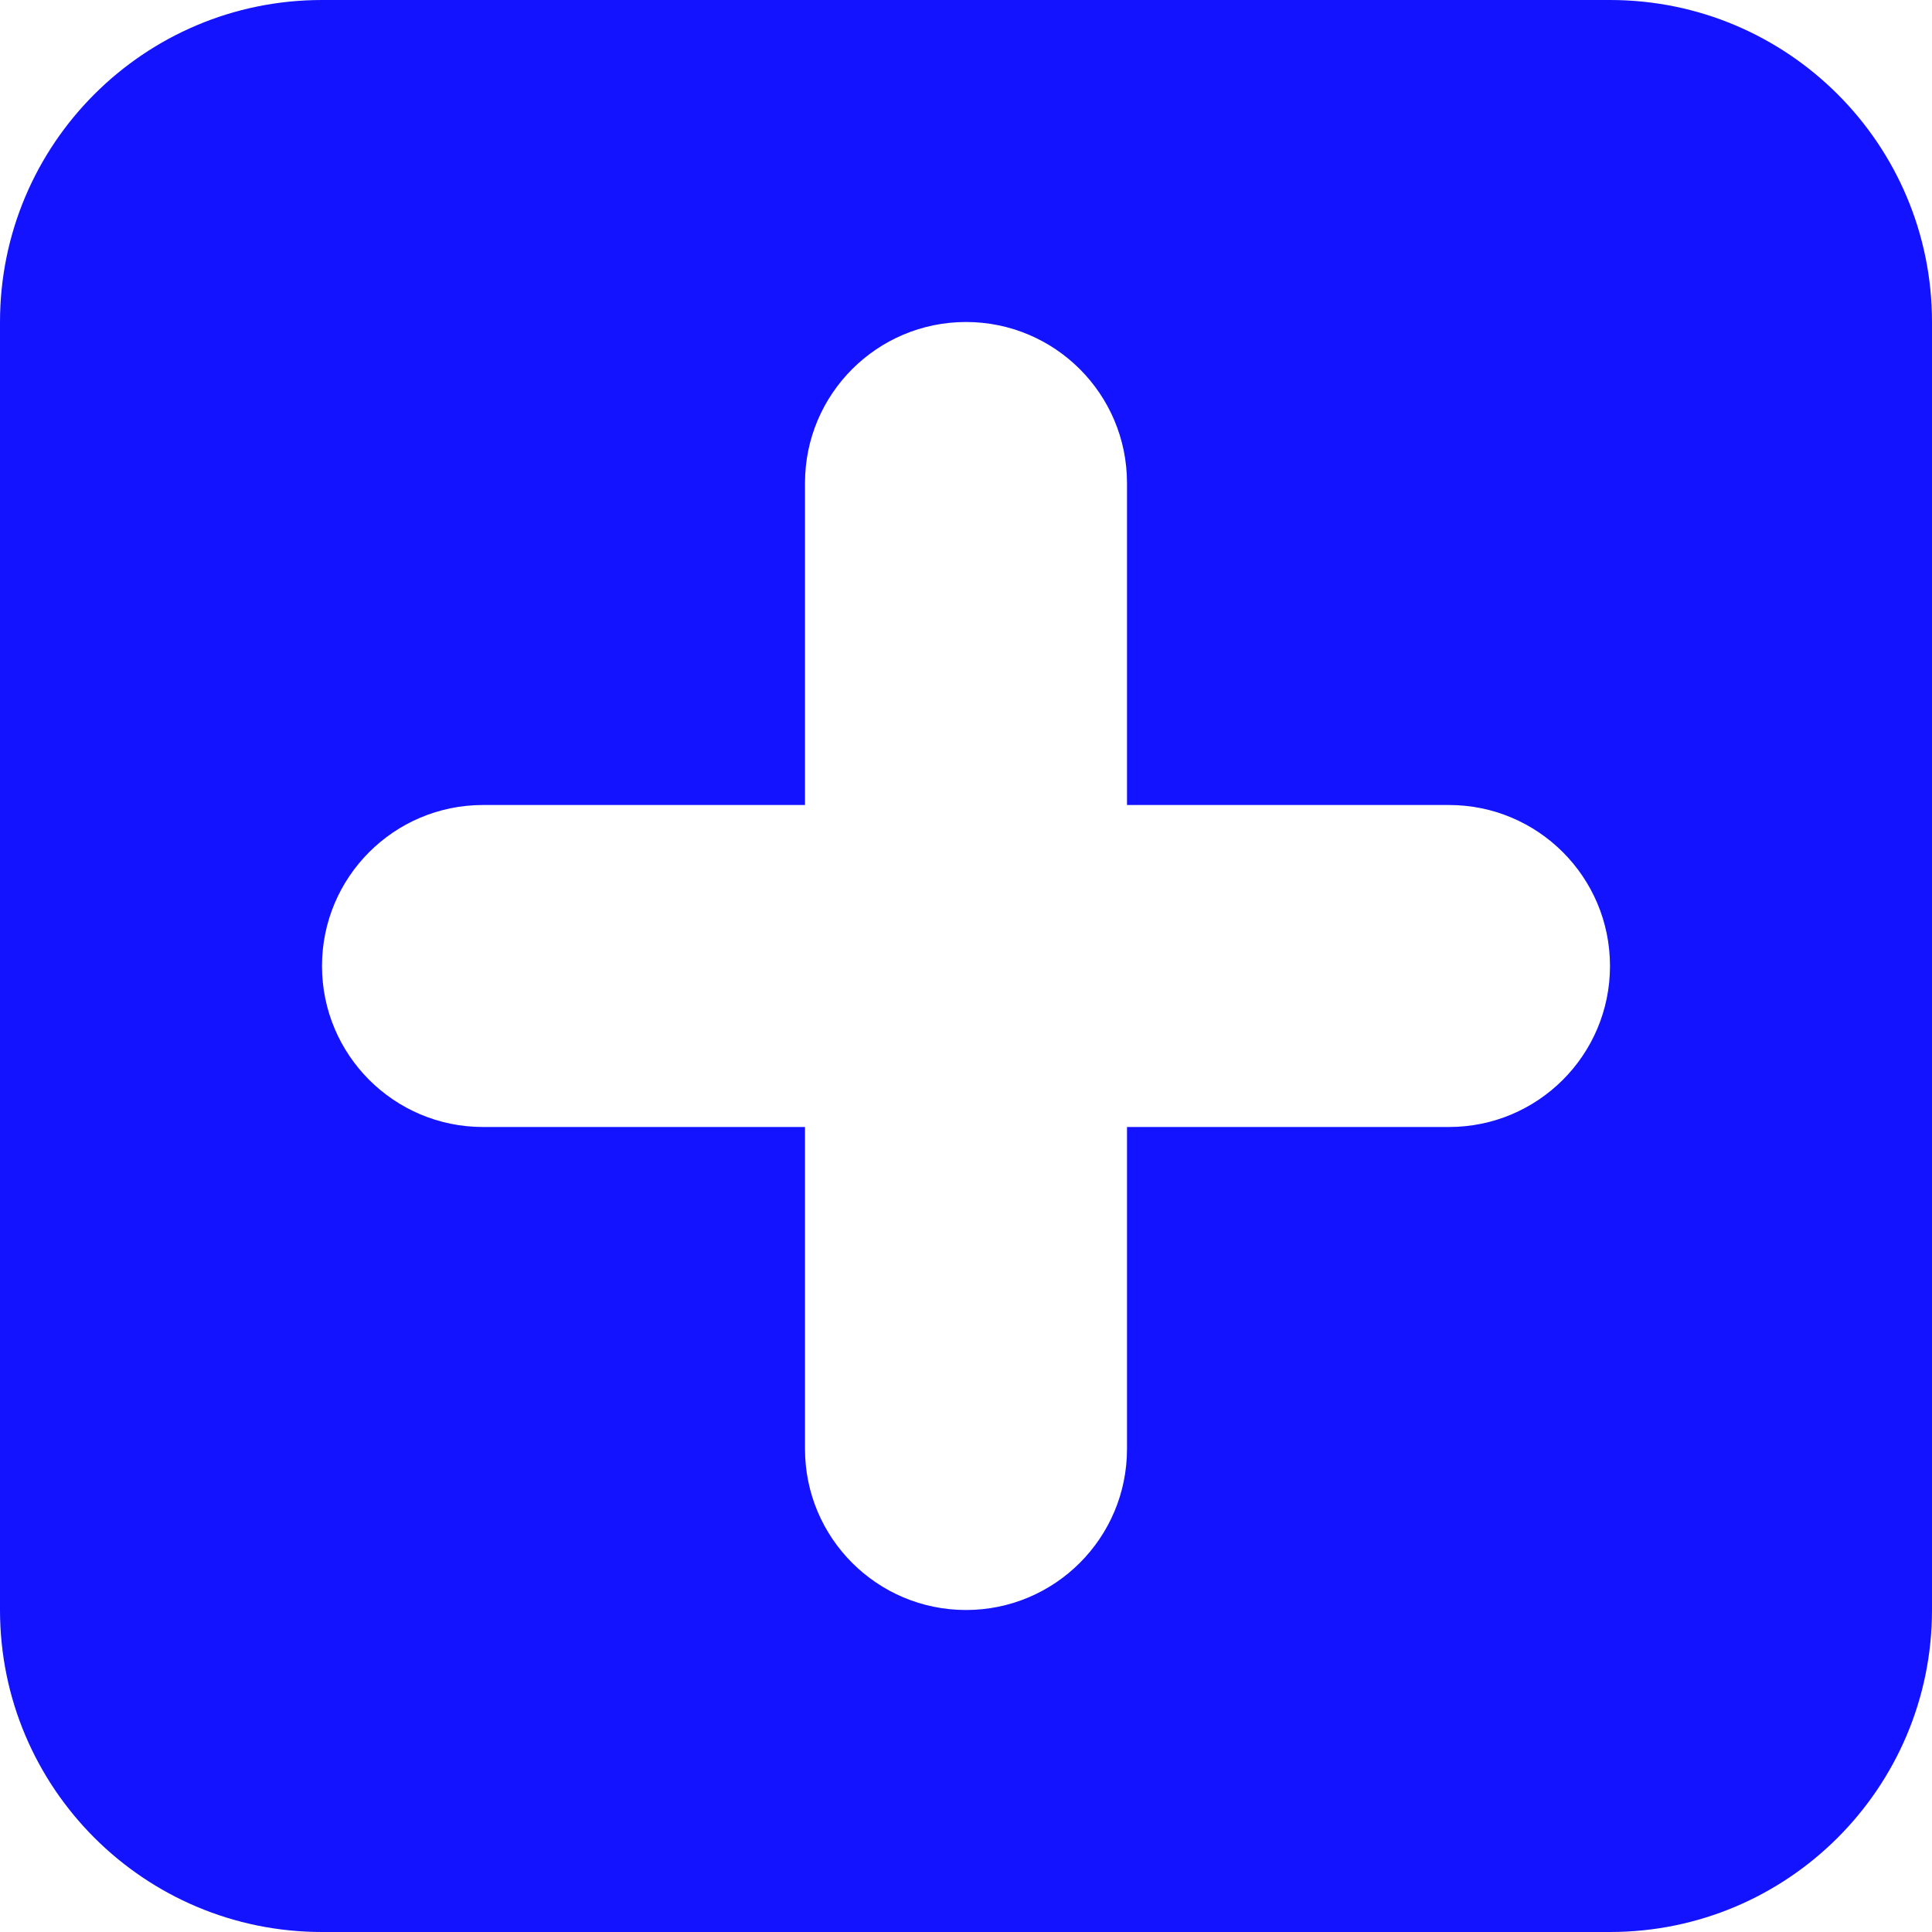
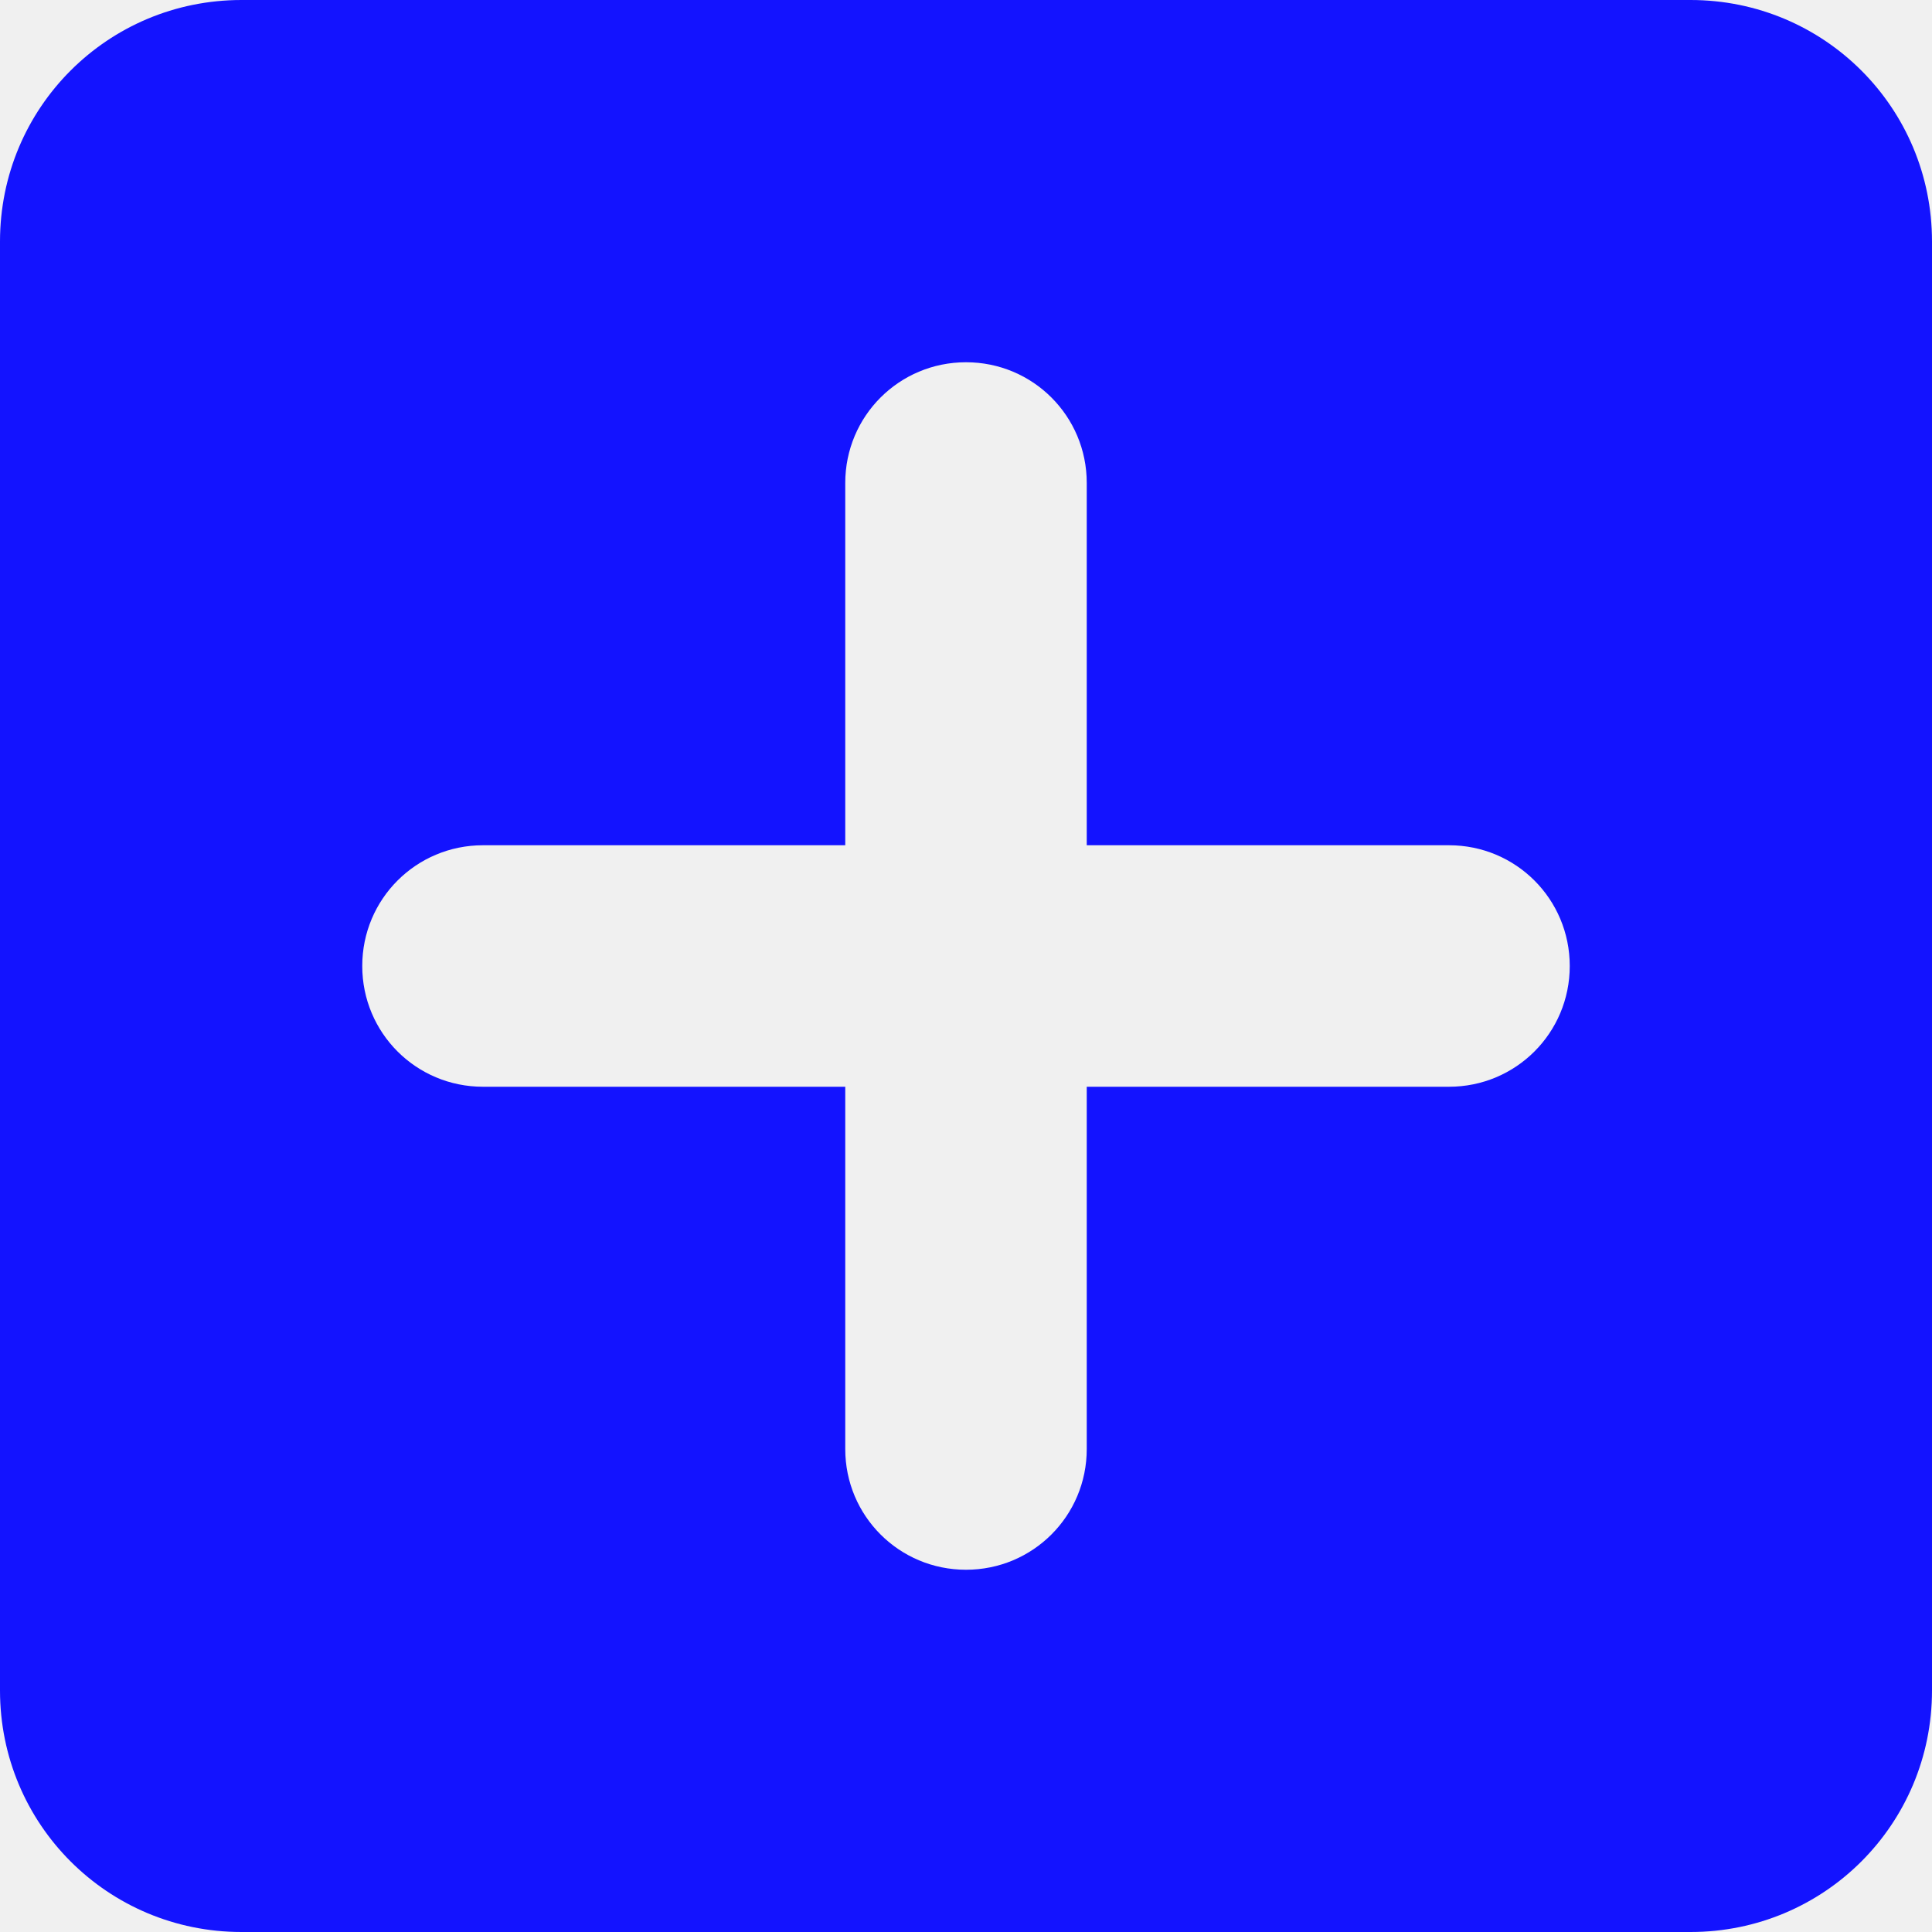
- <svg xmlns="http://www.w3.org/2000/svg" id="svg3864" version="1.1" width="12" height="12">
+ <svg xmlns="http://www.w3.org/2000/svg" id="svg3864" version="1.1" width="16" height="16">
  <defs id="defs3868" />
-   <rect style="color:#000000;fill:#ffffff;fill-opacity:1;fill-rule:nonzero;stroke:none;stroke-width:1;marker:none;visibility:visible;display:inline;overflow:visible;enable-background:accumulate" id="rect3949" width="12" height="12" x="0" y="0" rx="0" ry="0" />
-   <rect style="color:#000000;fill:#1313ff;fill-opacity:1;fill-rule:nonzero;stroke:none;stroke-width:1;marker:none;visibility:visible;display:inline;overflow:visible;enable-background:accumulate" id="rect3924" width="12" height="12" x="0" y="0" rx="2" ry="2" />
-   <rect style="color:#000000;fill:#ffffff;fill-opacity:1;fill-rule:nonzero;stroke:none;stroke-width:1;marker:none;visibility:visible;display:inline;overflow:visible;enable-background:accumulate" id="rect3926" width="2" height="8" x="5" y="2" rx="1" ry="1" />
-   <rect ry="1" rx="1" y="-10" x="5" height="8" width="2" id="rect3928" style="color:#000000;fill:#ffffff;fill-opacity:1;fill-rule:nonzero;stroke:none;stroke-width:1;marker:none;visibility:visible;display:inline;overflow:visible;enable-background:accumulate" transform="matrix(0,1,-1,0,0,0)" />
+   <path style="color:#000000;fill:#1313ff;fill-opacity:1;fill-rule:nonzero;stroke:none;stroke-width:1;marker:none;visibility:visible;display:inline;overflow:visible;enable-background:accumulate" d="M 2,0 C 0.892,0 0,0.892 0,2 l 0,12 c 0,1.108 0.892,2 2,2 l 12,0 c 1.108,0 2,-0.892 2,-2 L 16,2 C 16,0.892 15.108,0 14,0 L 2,0 z m 6,3 c 0.554,0 1,0.446 1,1 l 0,3 3,0 c 0.554,0 1,0.446 1,1 0,0.554 -0.446,1 -1,1 L 9,9 9,12 C 9,12.554 8.554,13 8,13 7.446,13 7,12.554 7,12 L 7,9 4,9 C 3.446,9 3,8.554 3,8 3,7.446 3.446,7 4,7 L 7,7 7,4 C 7,3.446 7.446,3 8,3 z" id="rect3924" />
</svg>
